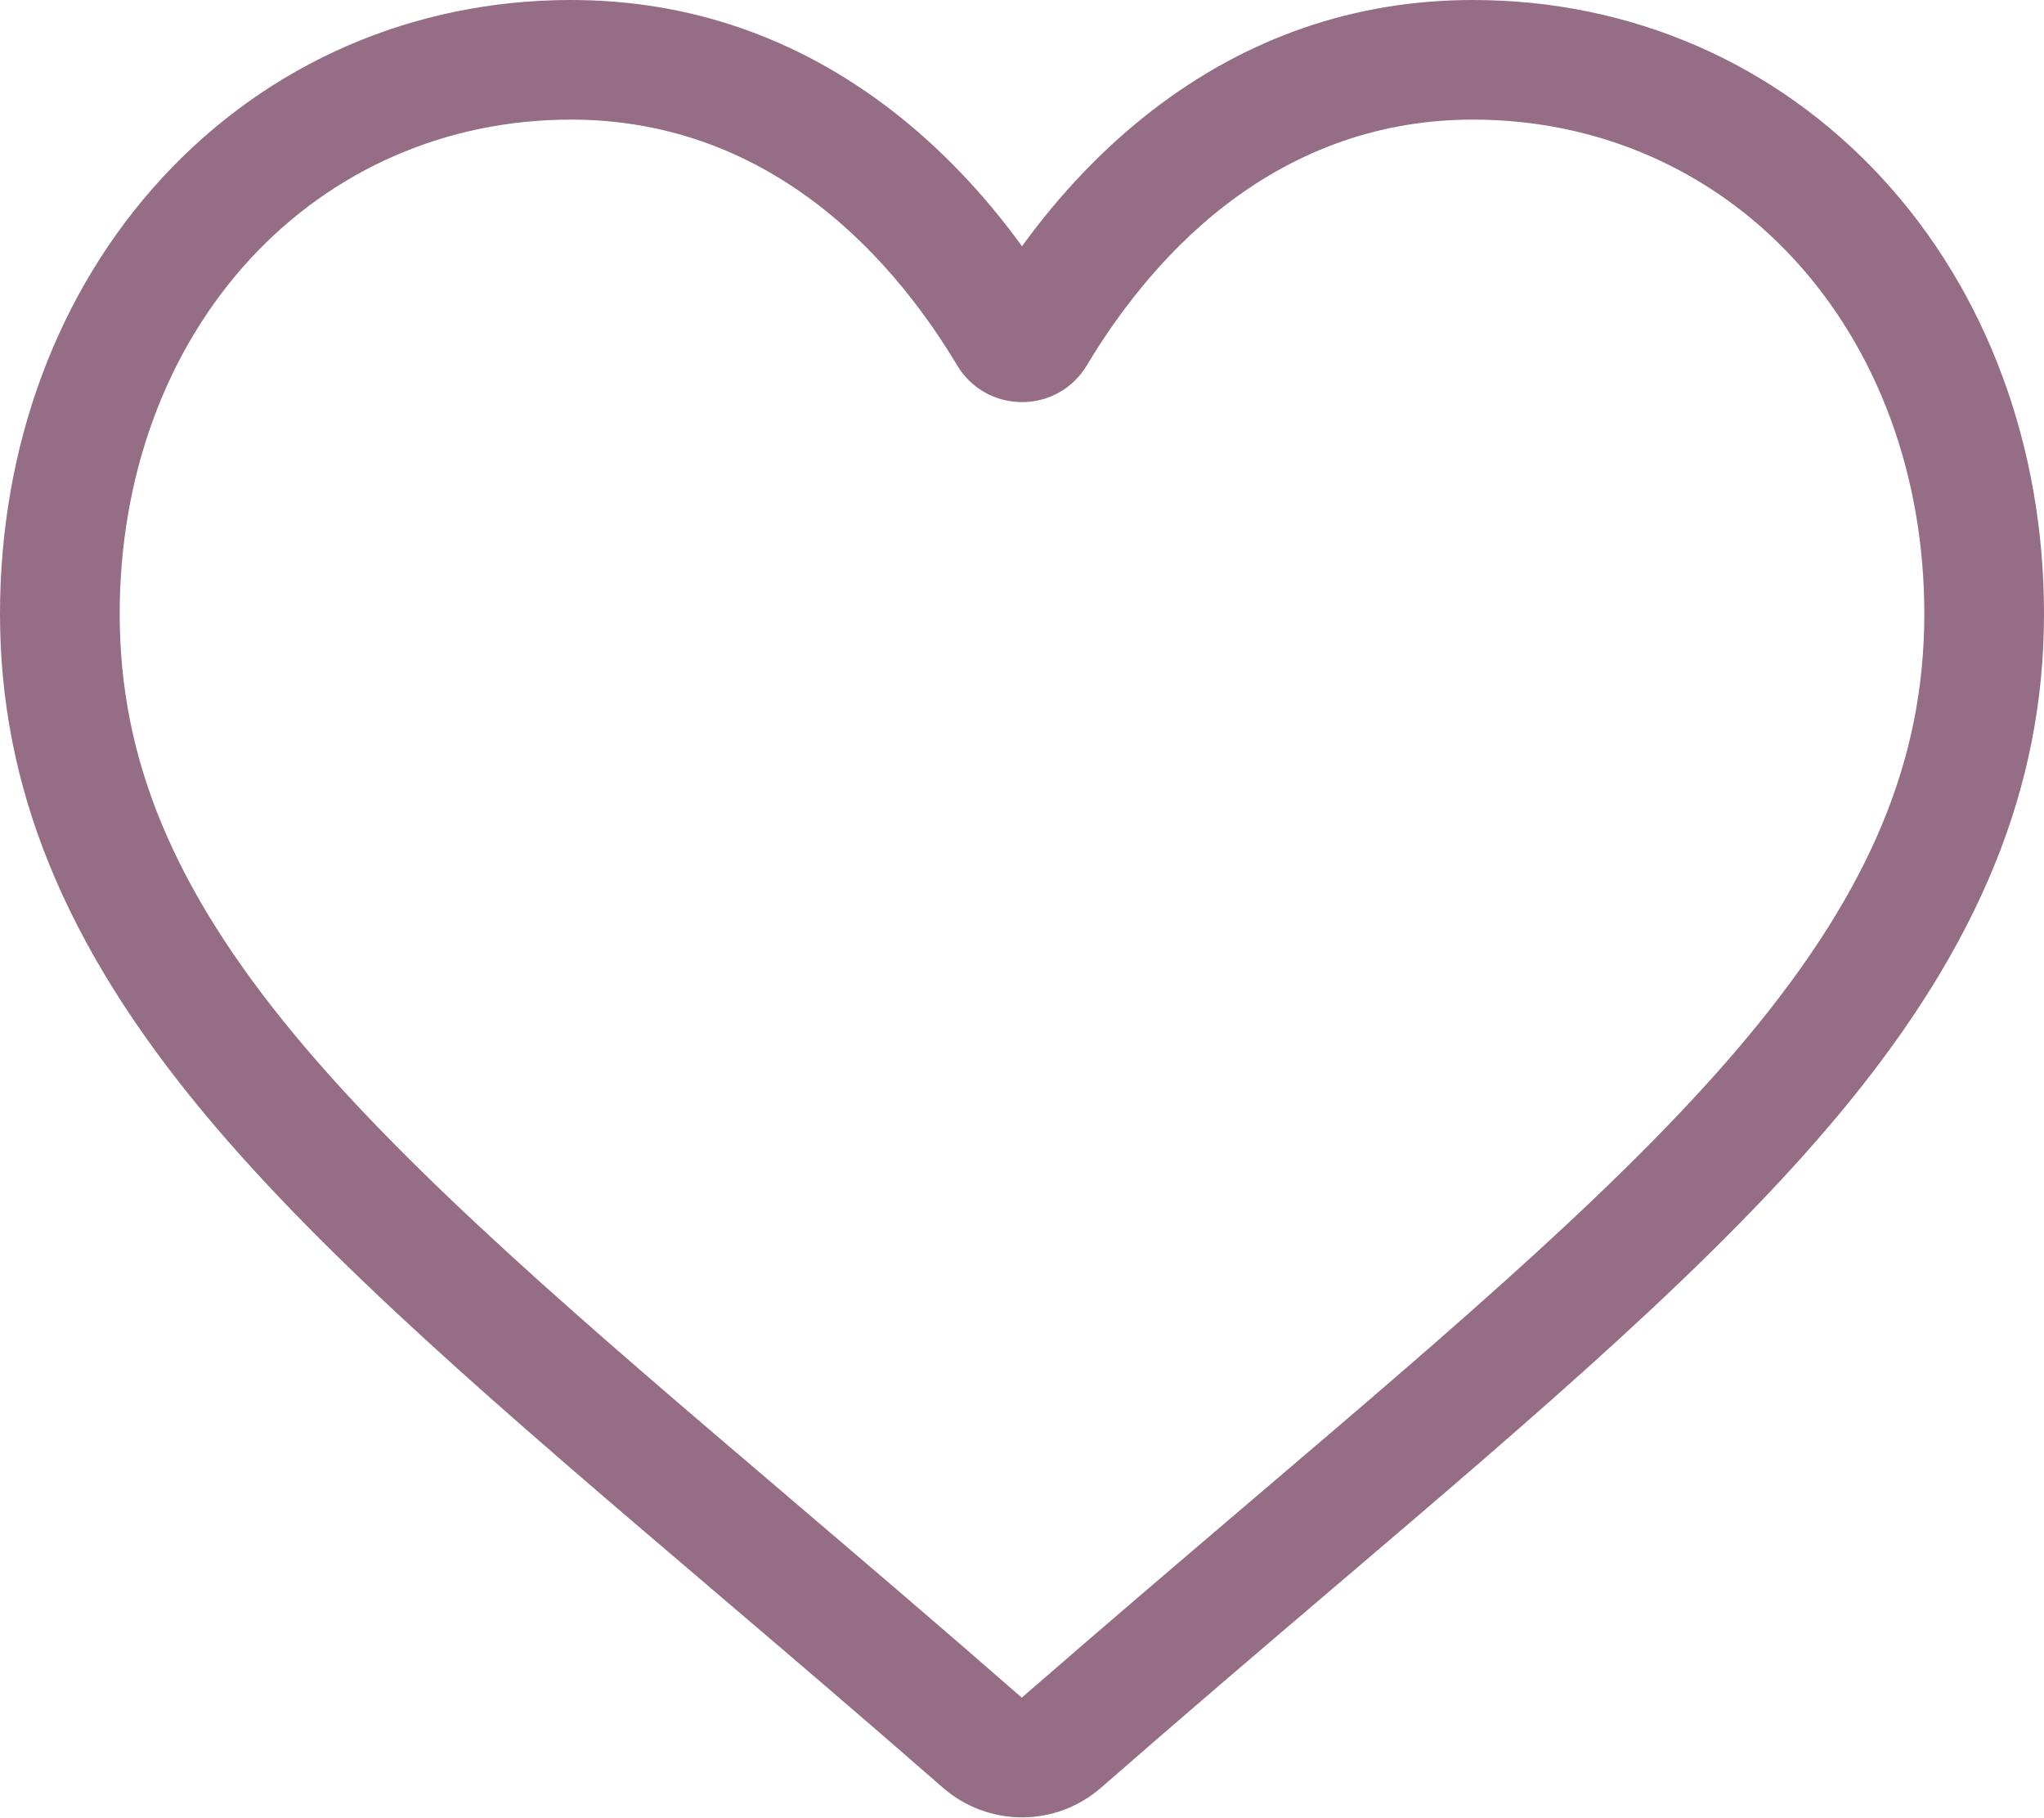
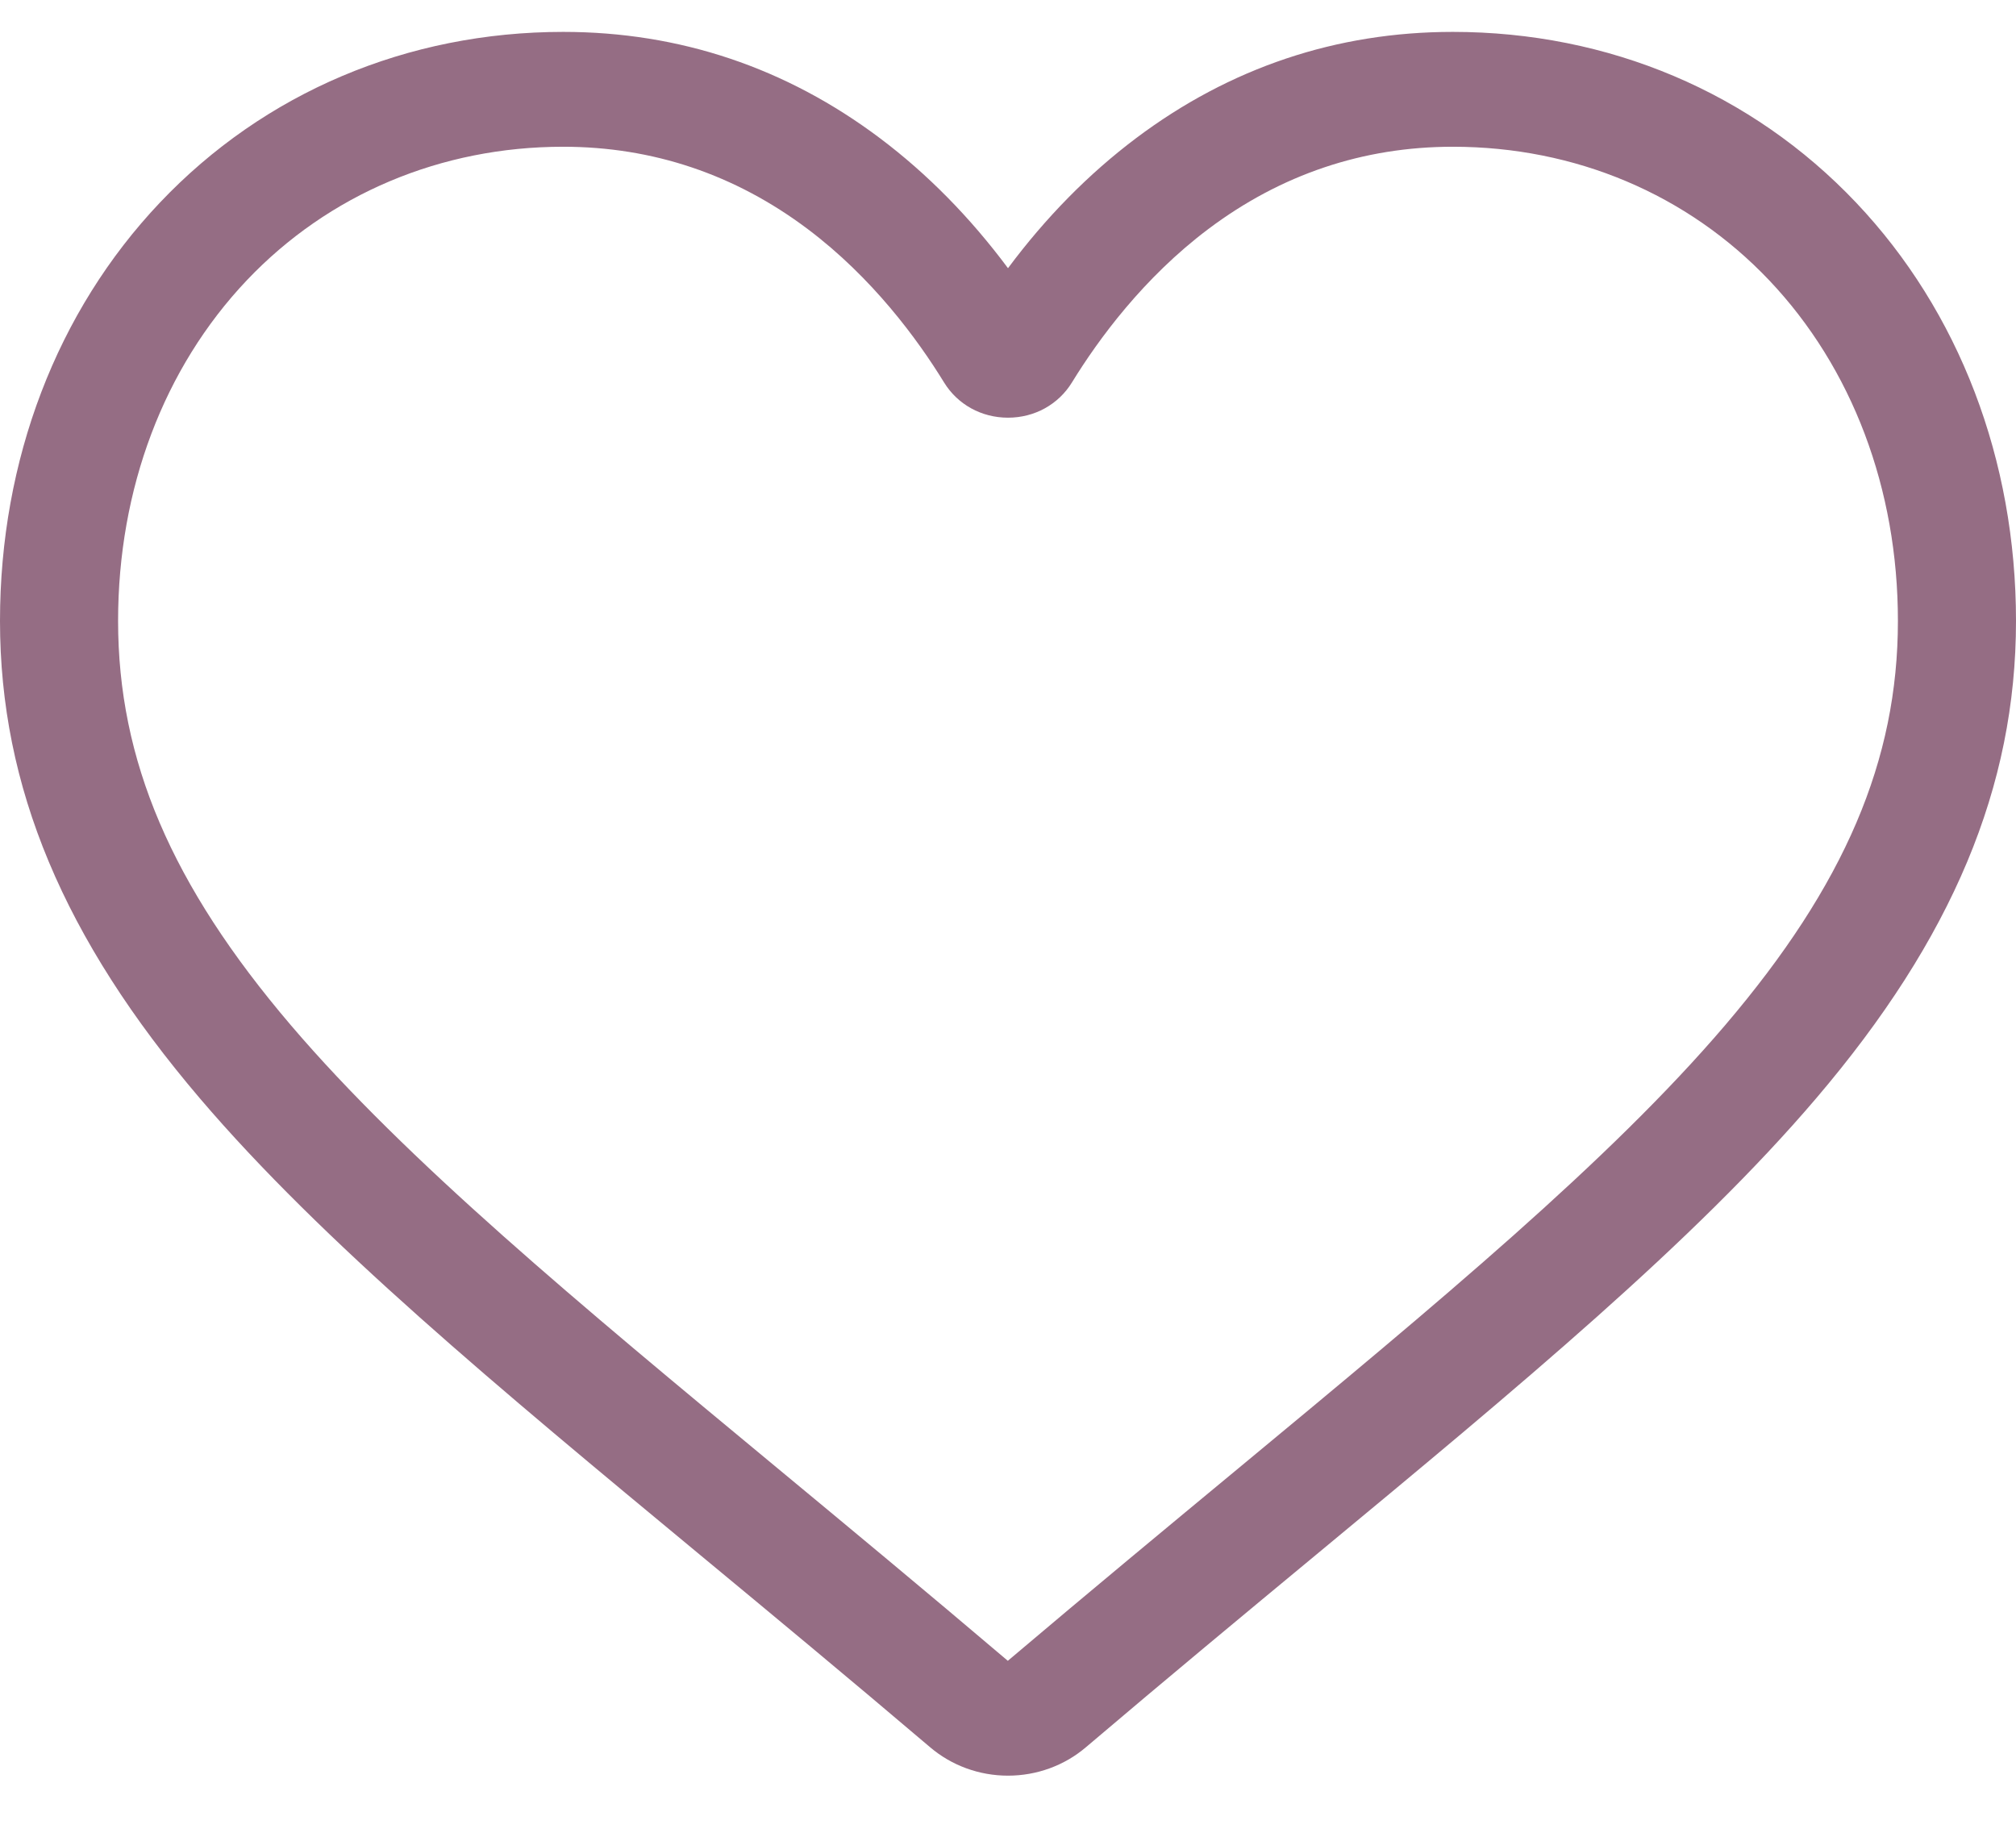
- <svg xmlns="http://www.w3.org/2000/svg" width="18" height="16" viewBox="0 0 18 16" fill="none">
-   <path d="M9 16C8.744 16 8.497 15.907 8.304 15.739C7.577 15.104 6.876 14.507 6.257 13.98L6.254 13.977C4.441 12.433 2.875 11.1 1.785 9.786C0.567 8.318 0 6.926 0 5.405C0 3.927 0.507 2.564 1.428 1.566C2.36 0.556 3.638 0 5.028 0C6.067 0 7.019 0.328 7.857 0.975C8.279 1.302 8.662 1.702 9 2.168C9.338 1.702 9.721 1.302 10.143 0.975C10.981 0.328 11.933 0 12.972 0C14.362 0 15.64 0.556 16.572 1.566C17.493 2.564 18 3.927 18 5.405C18 6.926 17.433 8.318 16.215 9.786C15.125 11.1 13.559 12.433 11.746 13.977C11.127 14.504 10.425 15.102 9.696 15.739C9.503 15.907 9.256 16 9 16ZM5.028 1.053C3.936 1.053 2.933 1.489 2.203 2.28C1.462 3.083 1.054 4.192 1.054 5.405C1.054 6.684 1.53 7.828 2.597 9.114C3.628 10.357 5.162 11.663 6.938 13.175L6.941 13.178C7.562 13.707 8.266 14.306 8.998 14.946C9.735 14.305 10.44 13.705 11.062 13.175C12.838 11.663 14.372 10.357 15.403 9.114C16.47 7.828 16.946 6.684 16.946 5.405C16.946 4.192 16.538 3.083 15.797 2.28C15.067 1.489 14.064 1.053 12.972 1.053C12.172 1.053 11.437 1.308 10.788 1.809C10.21 2.255 9.808 2.82 9.572 3.215C9.45 3.419 9.237 3.54 9 3.54C8.763 3.54 8.55 3.419 8.428 3.215C8.192 2.82 7.79 2.255 7.212 1.809C6.563 1.308 5.828 1.053 5.028 1.053Z" fill="#956D84" />
+ <svg xmlns="http://www.w3.org/2000/svg" width="33" height="30" viewBox="0 0 33 30" fill="none">
+   <path d="M16.5 29.065C16.03 29.065 15.577 28.9 15.224 28.599C13.891 27.466 12.606 26.401 11.472 25.462L11.466 25.457C8.141 22.702 5.271 20.324 3.273 17.98C1.04 15.361 0 12.877 0 10.164C0 7.528 0.93 5.096 2.618 3.316C4.326 1.514 6.67 0.522 9.219 0.522C11.124 0.522 12.868 1.108 14.404 2.262C15.179 2.845 15.881 3.558 16.5 4.39C17.119 3.558 17.821 2.845 18.596 2.262C20.132 1.108 21.877 0.522 23.781 0.522C26.33 0.522 28.674 1.514 30.382 3.316C32.07 5.096 33 7.528 33 10.164C33 12.877 31.96 15.361 29.727 17.98C27.73 20.324 24.859 22.702 21.535 25.456C20.399 26.397 19.112 27.464 17.775 28.6C17.423 28.9 16.97 29.065 16.5 29.065ZM9.219 2.402C7.216 2.402 5.377 3.179 4.039 4.589C2.681 6.022 1.933 8.001 1.933 10.164C1.933 12.446 2.805 14.487 4.761 16.781C6.652 18.999 9.464 21.329 12.72 24.027L12.726 24.032C13.864 24.975 15.154 26.044 16.497 27.185C17.848 26.041 19.14 24.971 20.281 24.026C23.537 21.328 26.348 18.999 28.239 16.781C30.195 14.487 31.067 12.446 31.067 10.164C31.067 8.001 30.319 6.022 28.961 4.589C27.623 3.179 25.784 2.402 23.781 2.402C22.315 2.402 20.968 2.855 19.779 3.749C18.719 4.546 17.981 5.553 17.548 6.258C17.326 6.621 16.934 6.837 16.5 6.837C16.066 6.837 15.674 6.621 15.452 6.258C15.019 5.553 14.281 4.546 13.221 3.749C12.032 2.855 10.685 2.402 9.219 2.402Z" fill="#956D84" />
</svg>
